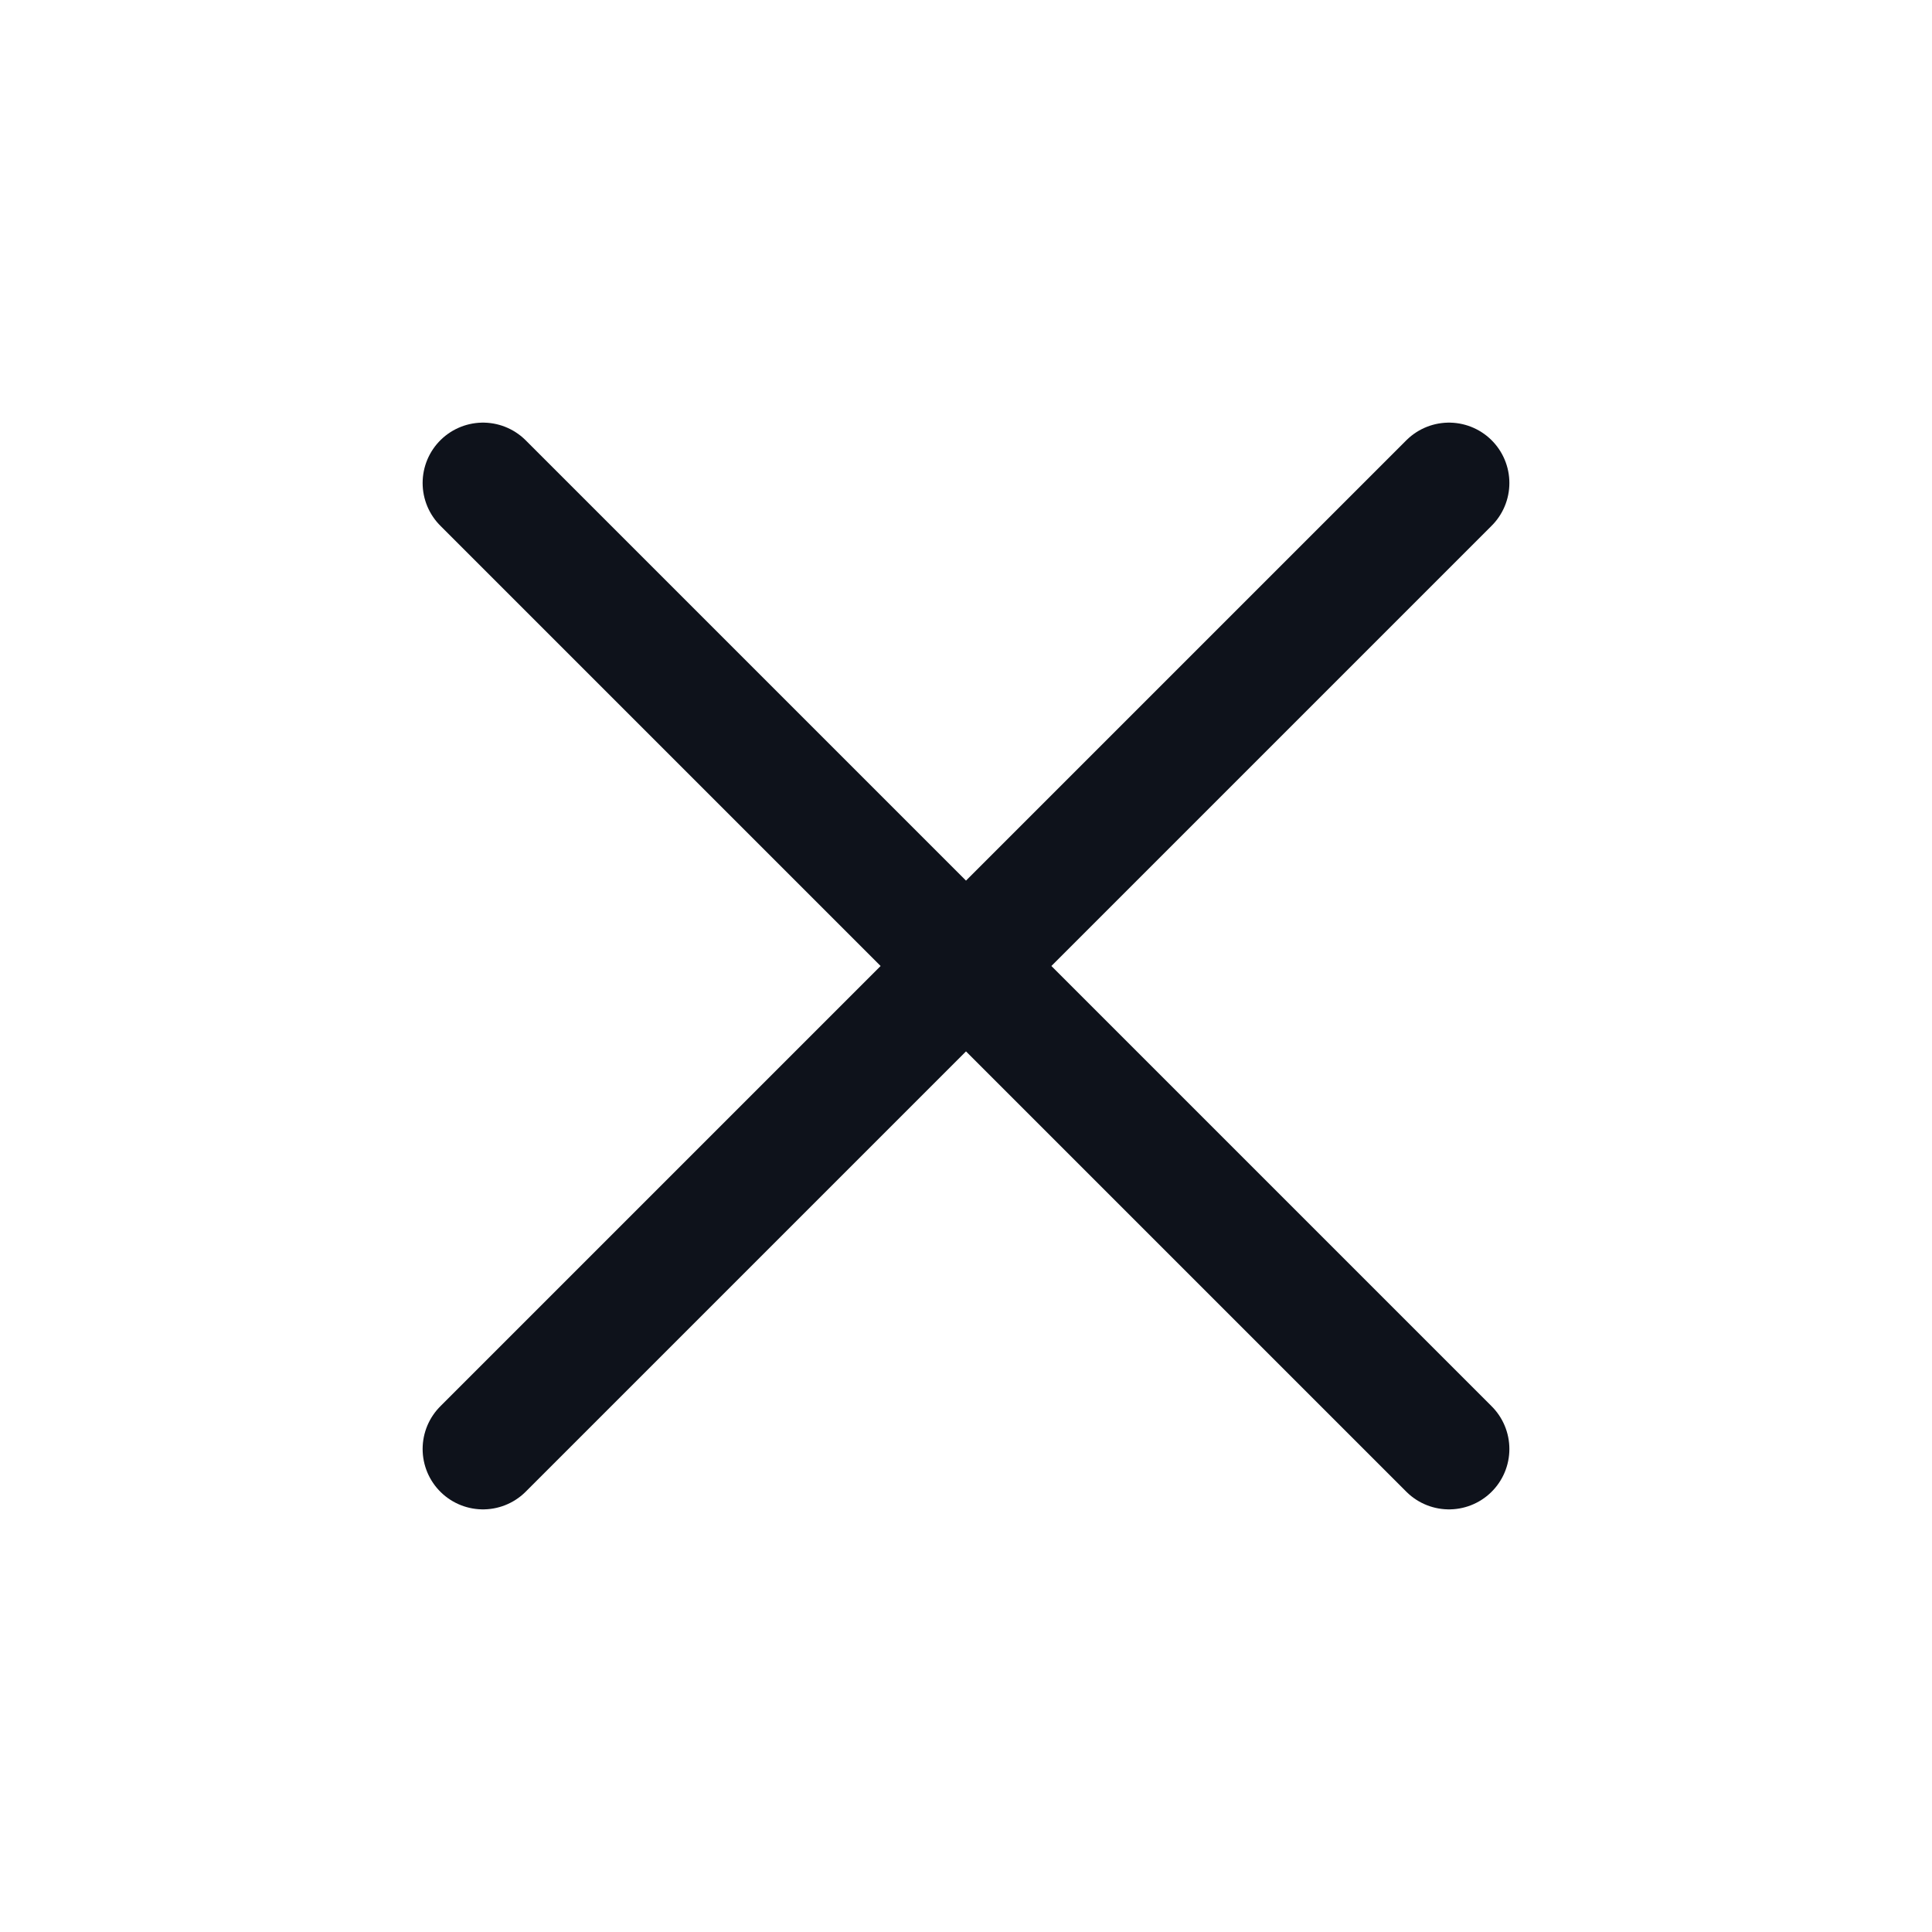
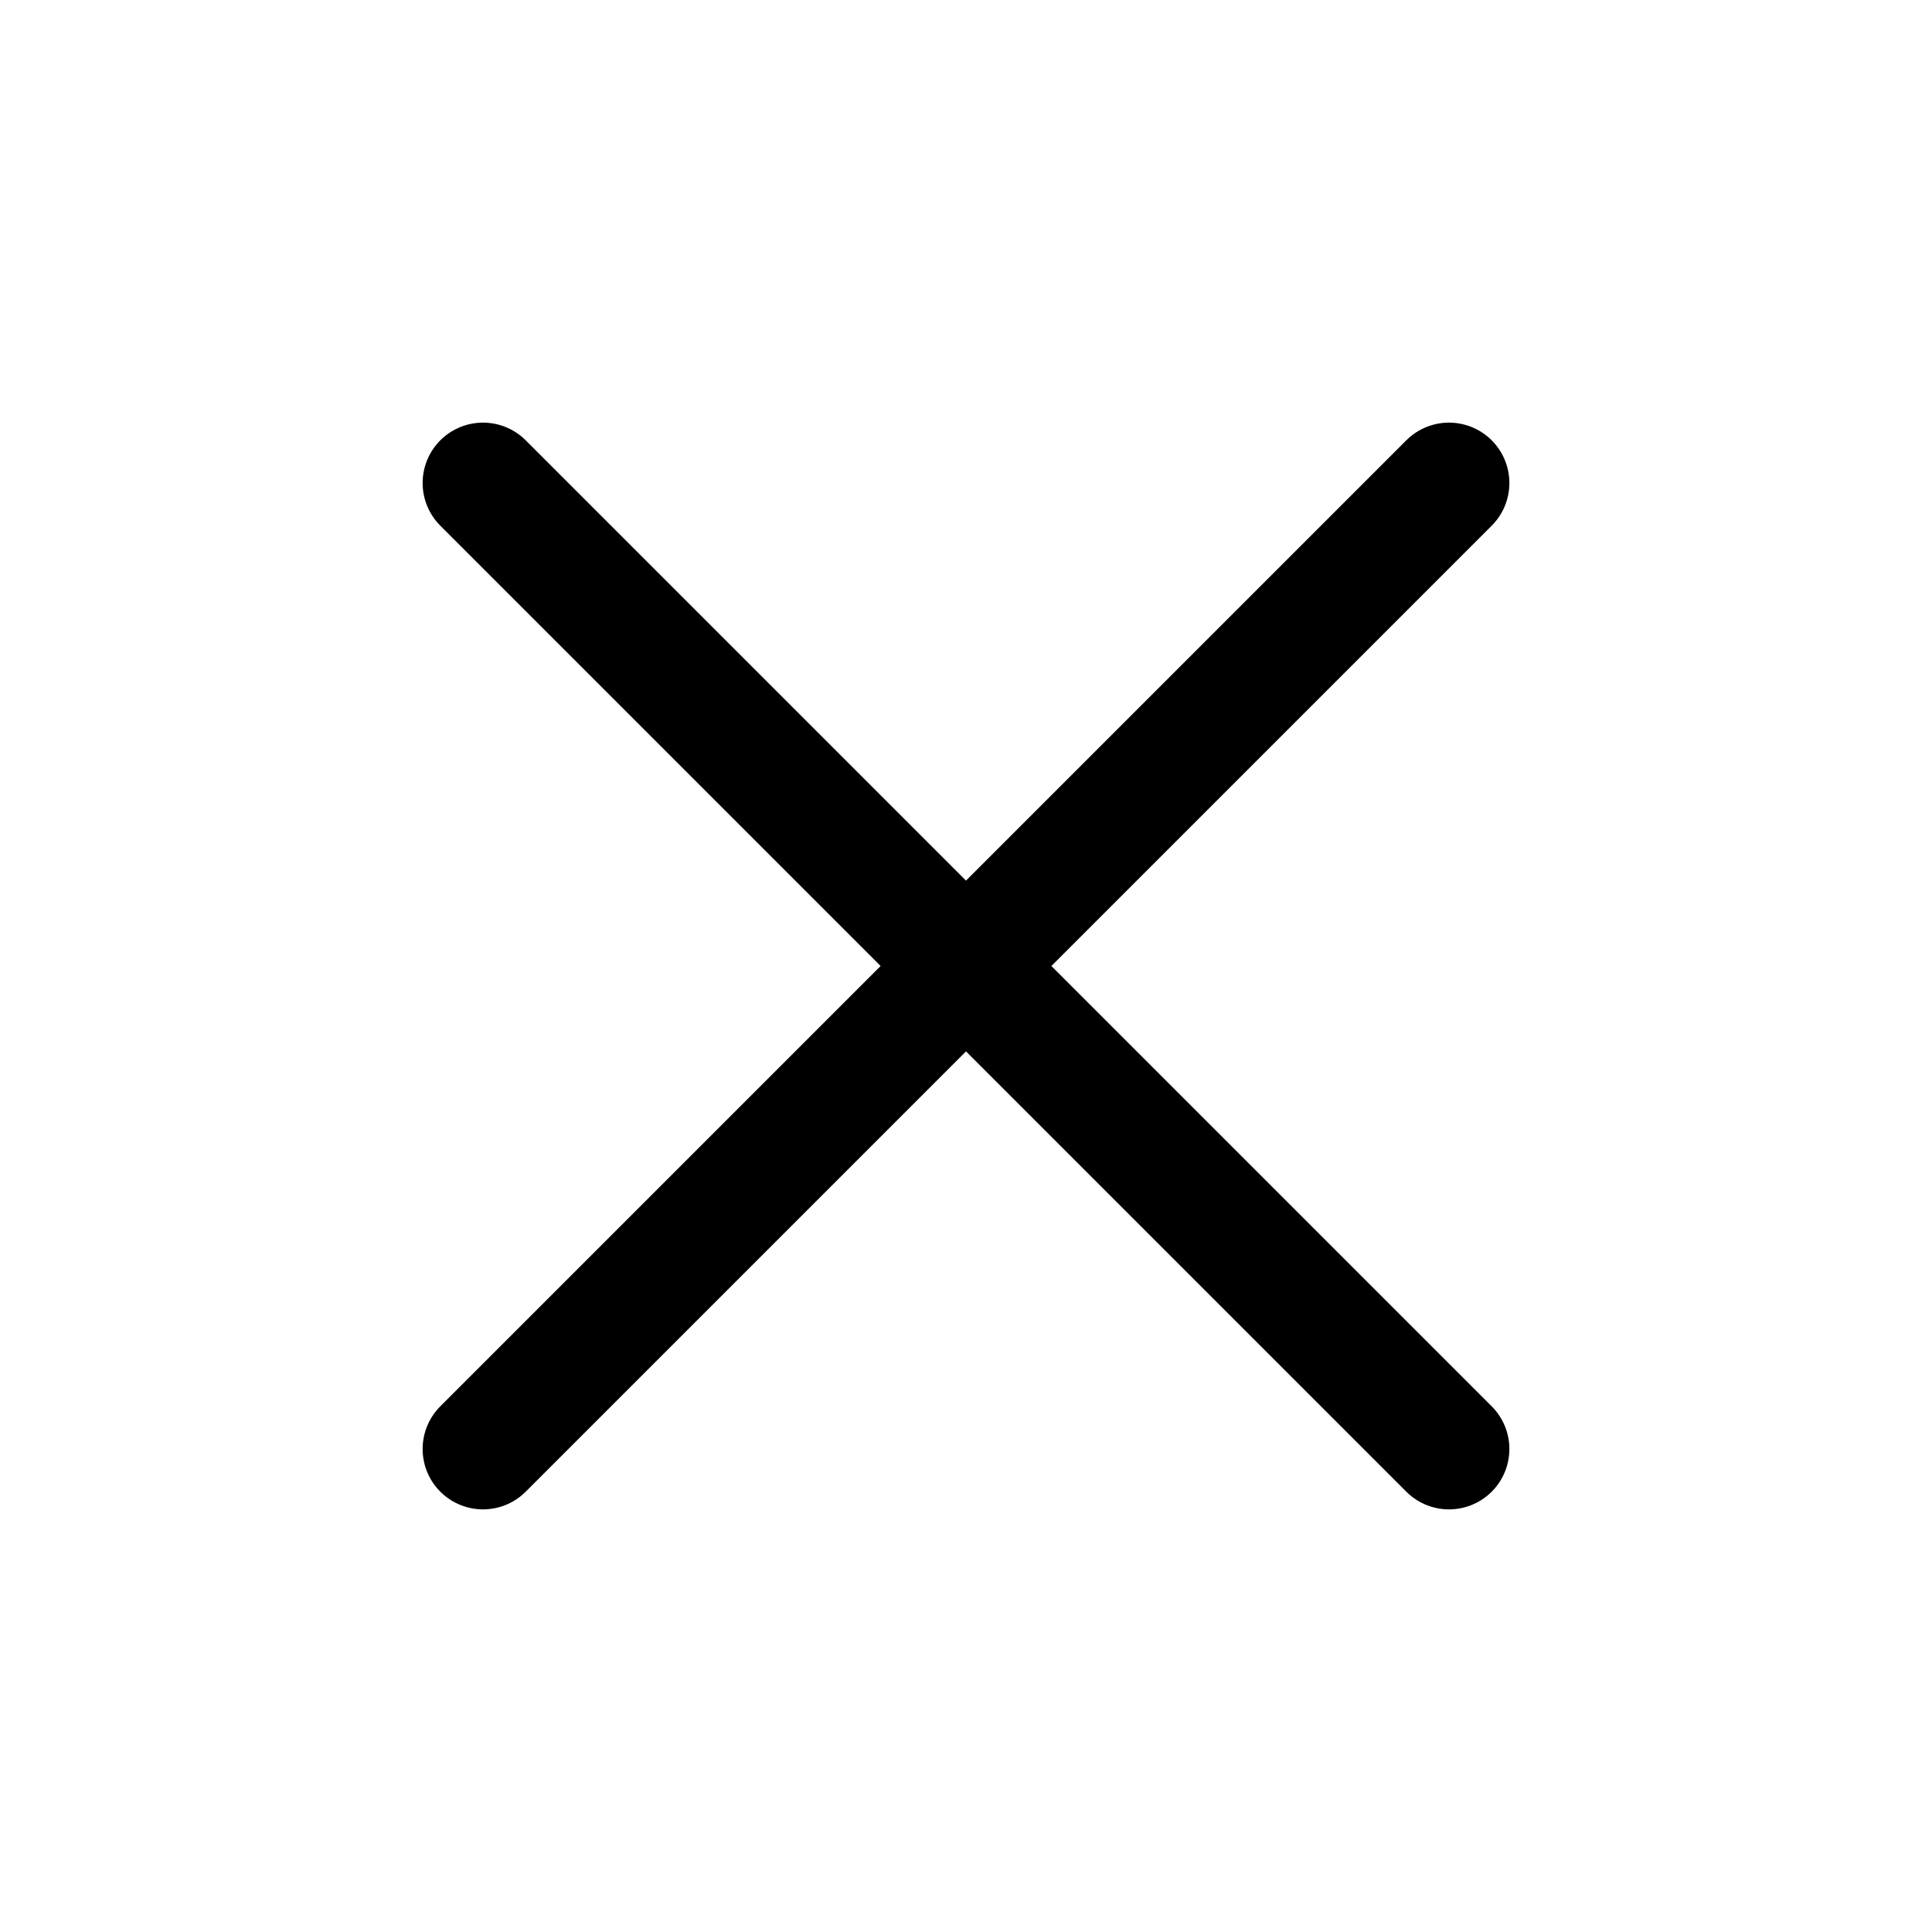
<svg xmlns="http://www.w3.org/2000/svg" width="24" height="24" fill="none" viewBox="0 0 24 24">
-   <path stroke="#0E121B" stroke-linecap="round" stroke-linejoin="round" stroke-width="1.5" d="m6 6 12 12M18 6 6 18" />
+   <path stroke="currentColor" stroke-linecap="round" stroke-linejoin="round" stroke-width="1.5" d="m6 6 12 12M18 6 6 18" />
</svg>
